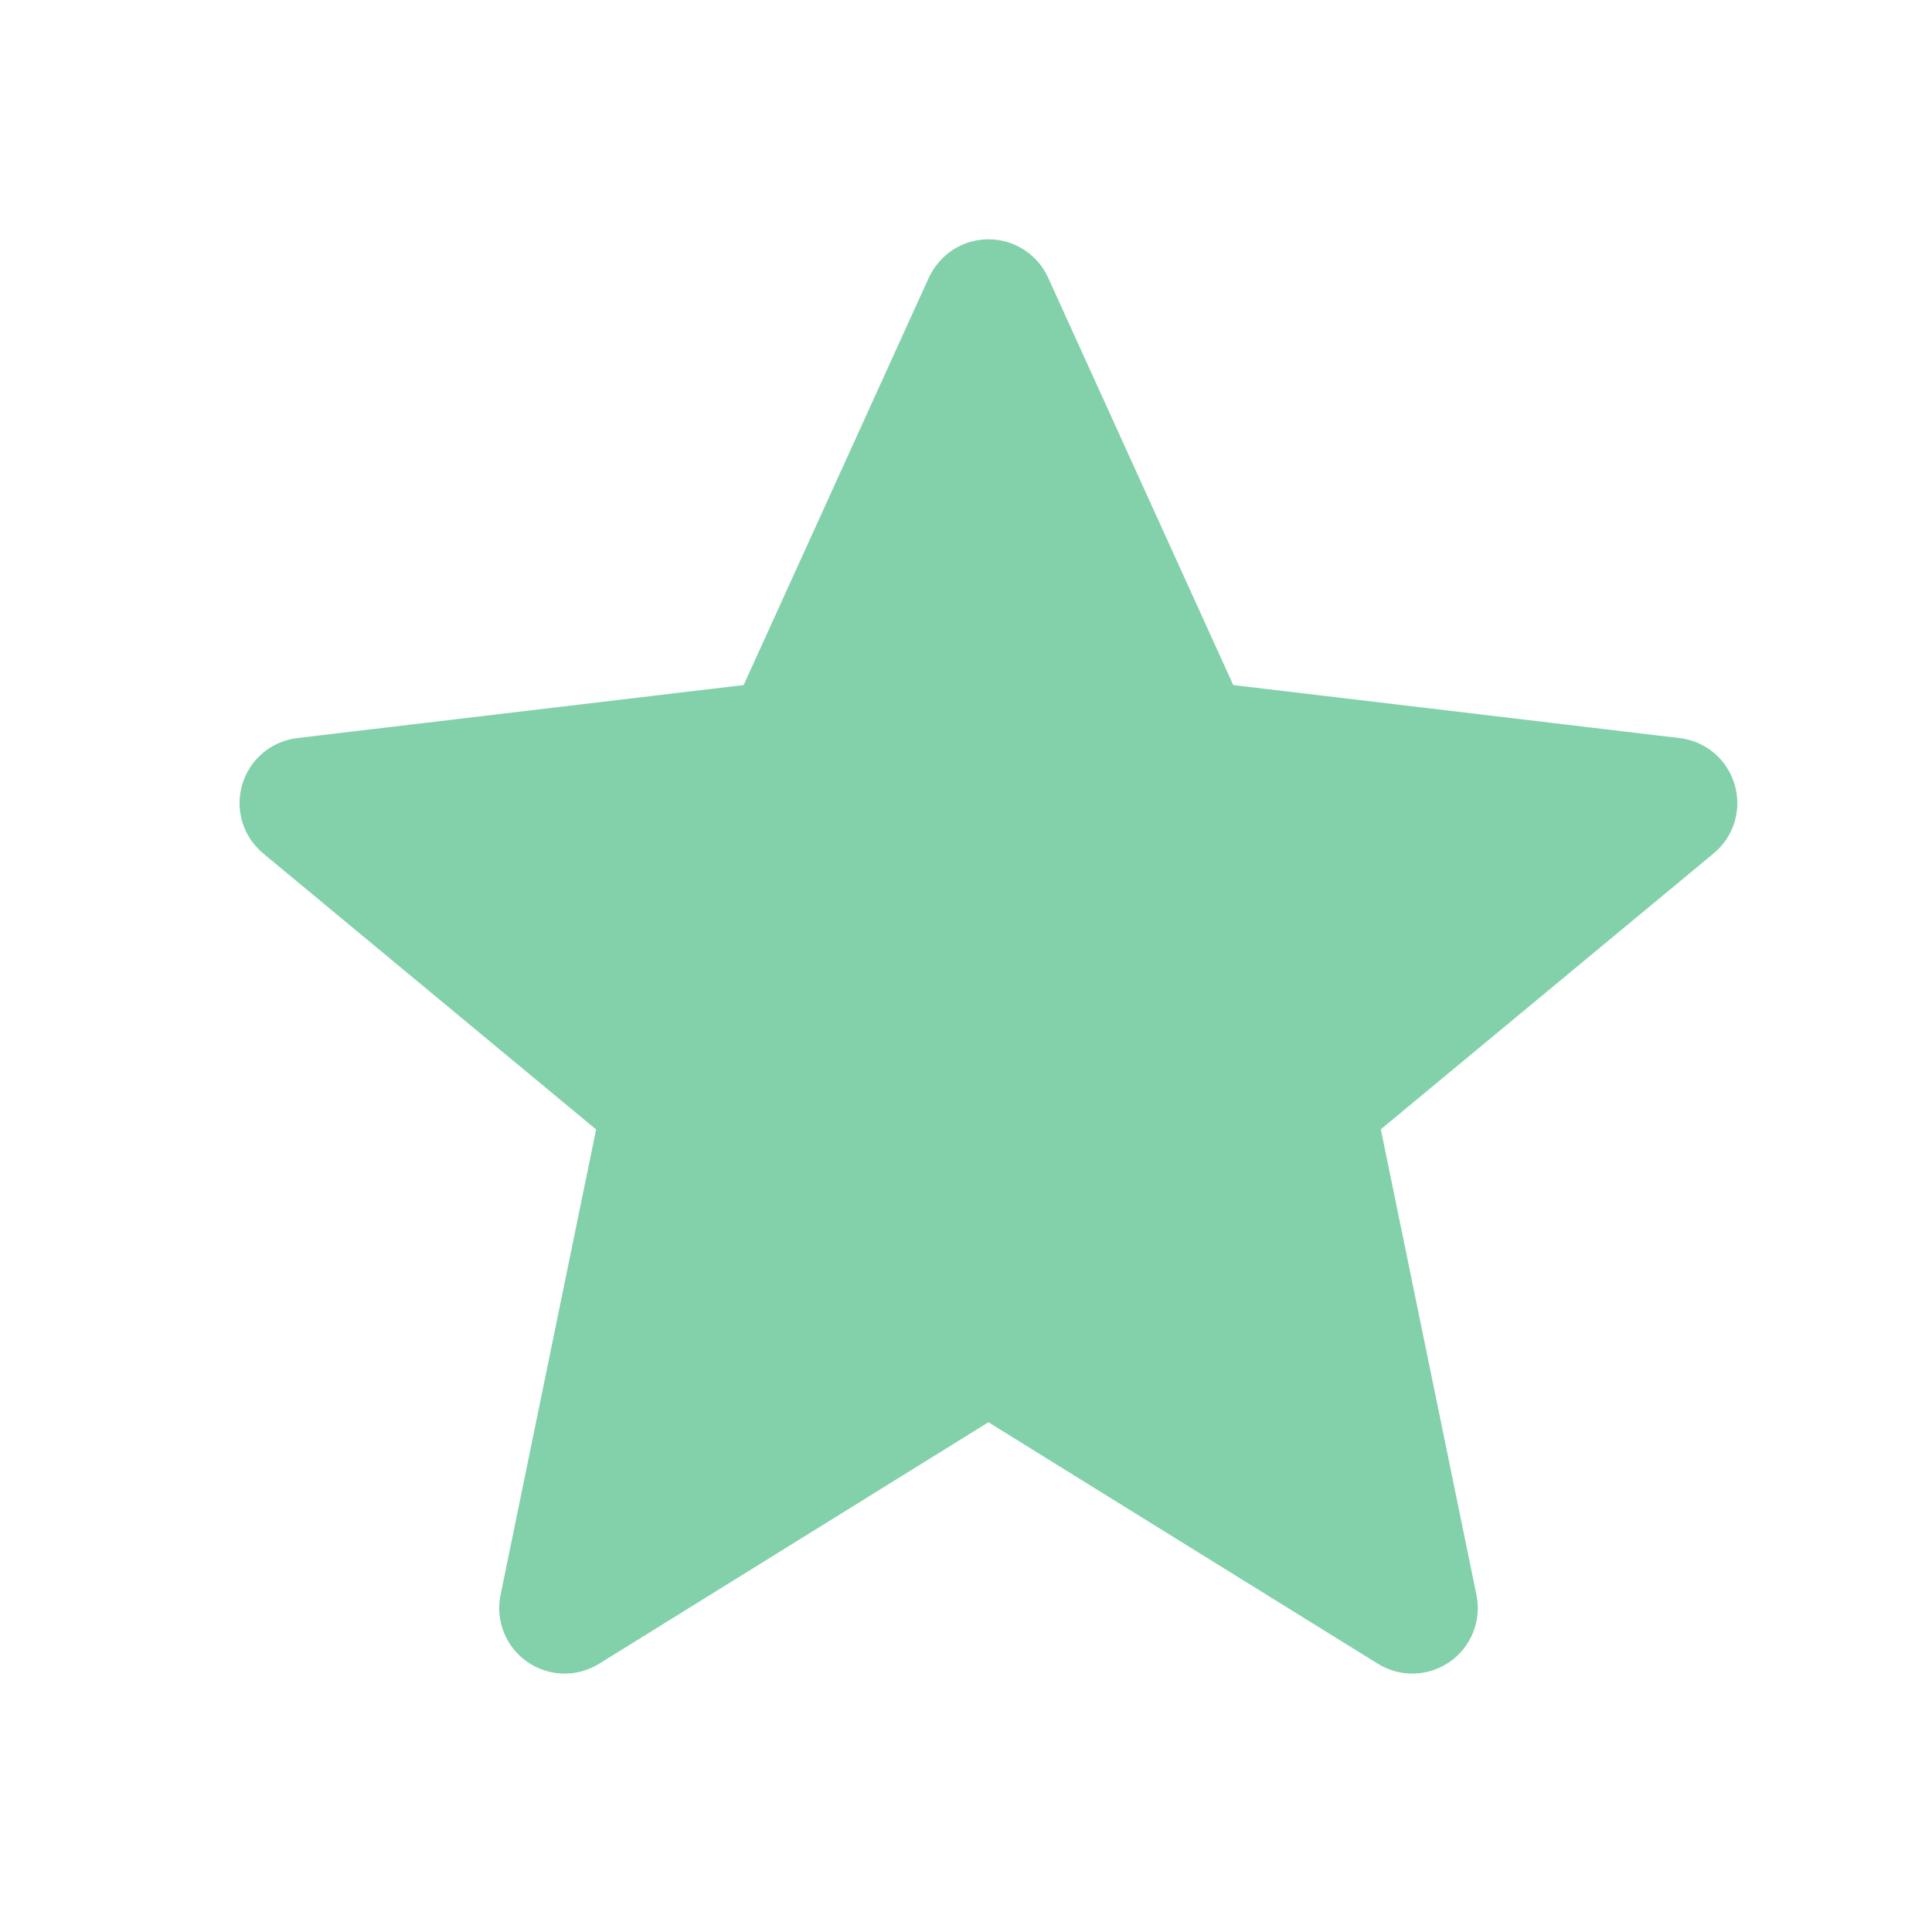
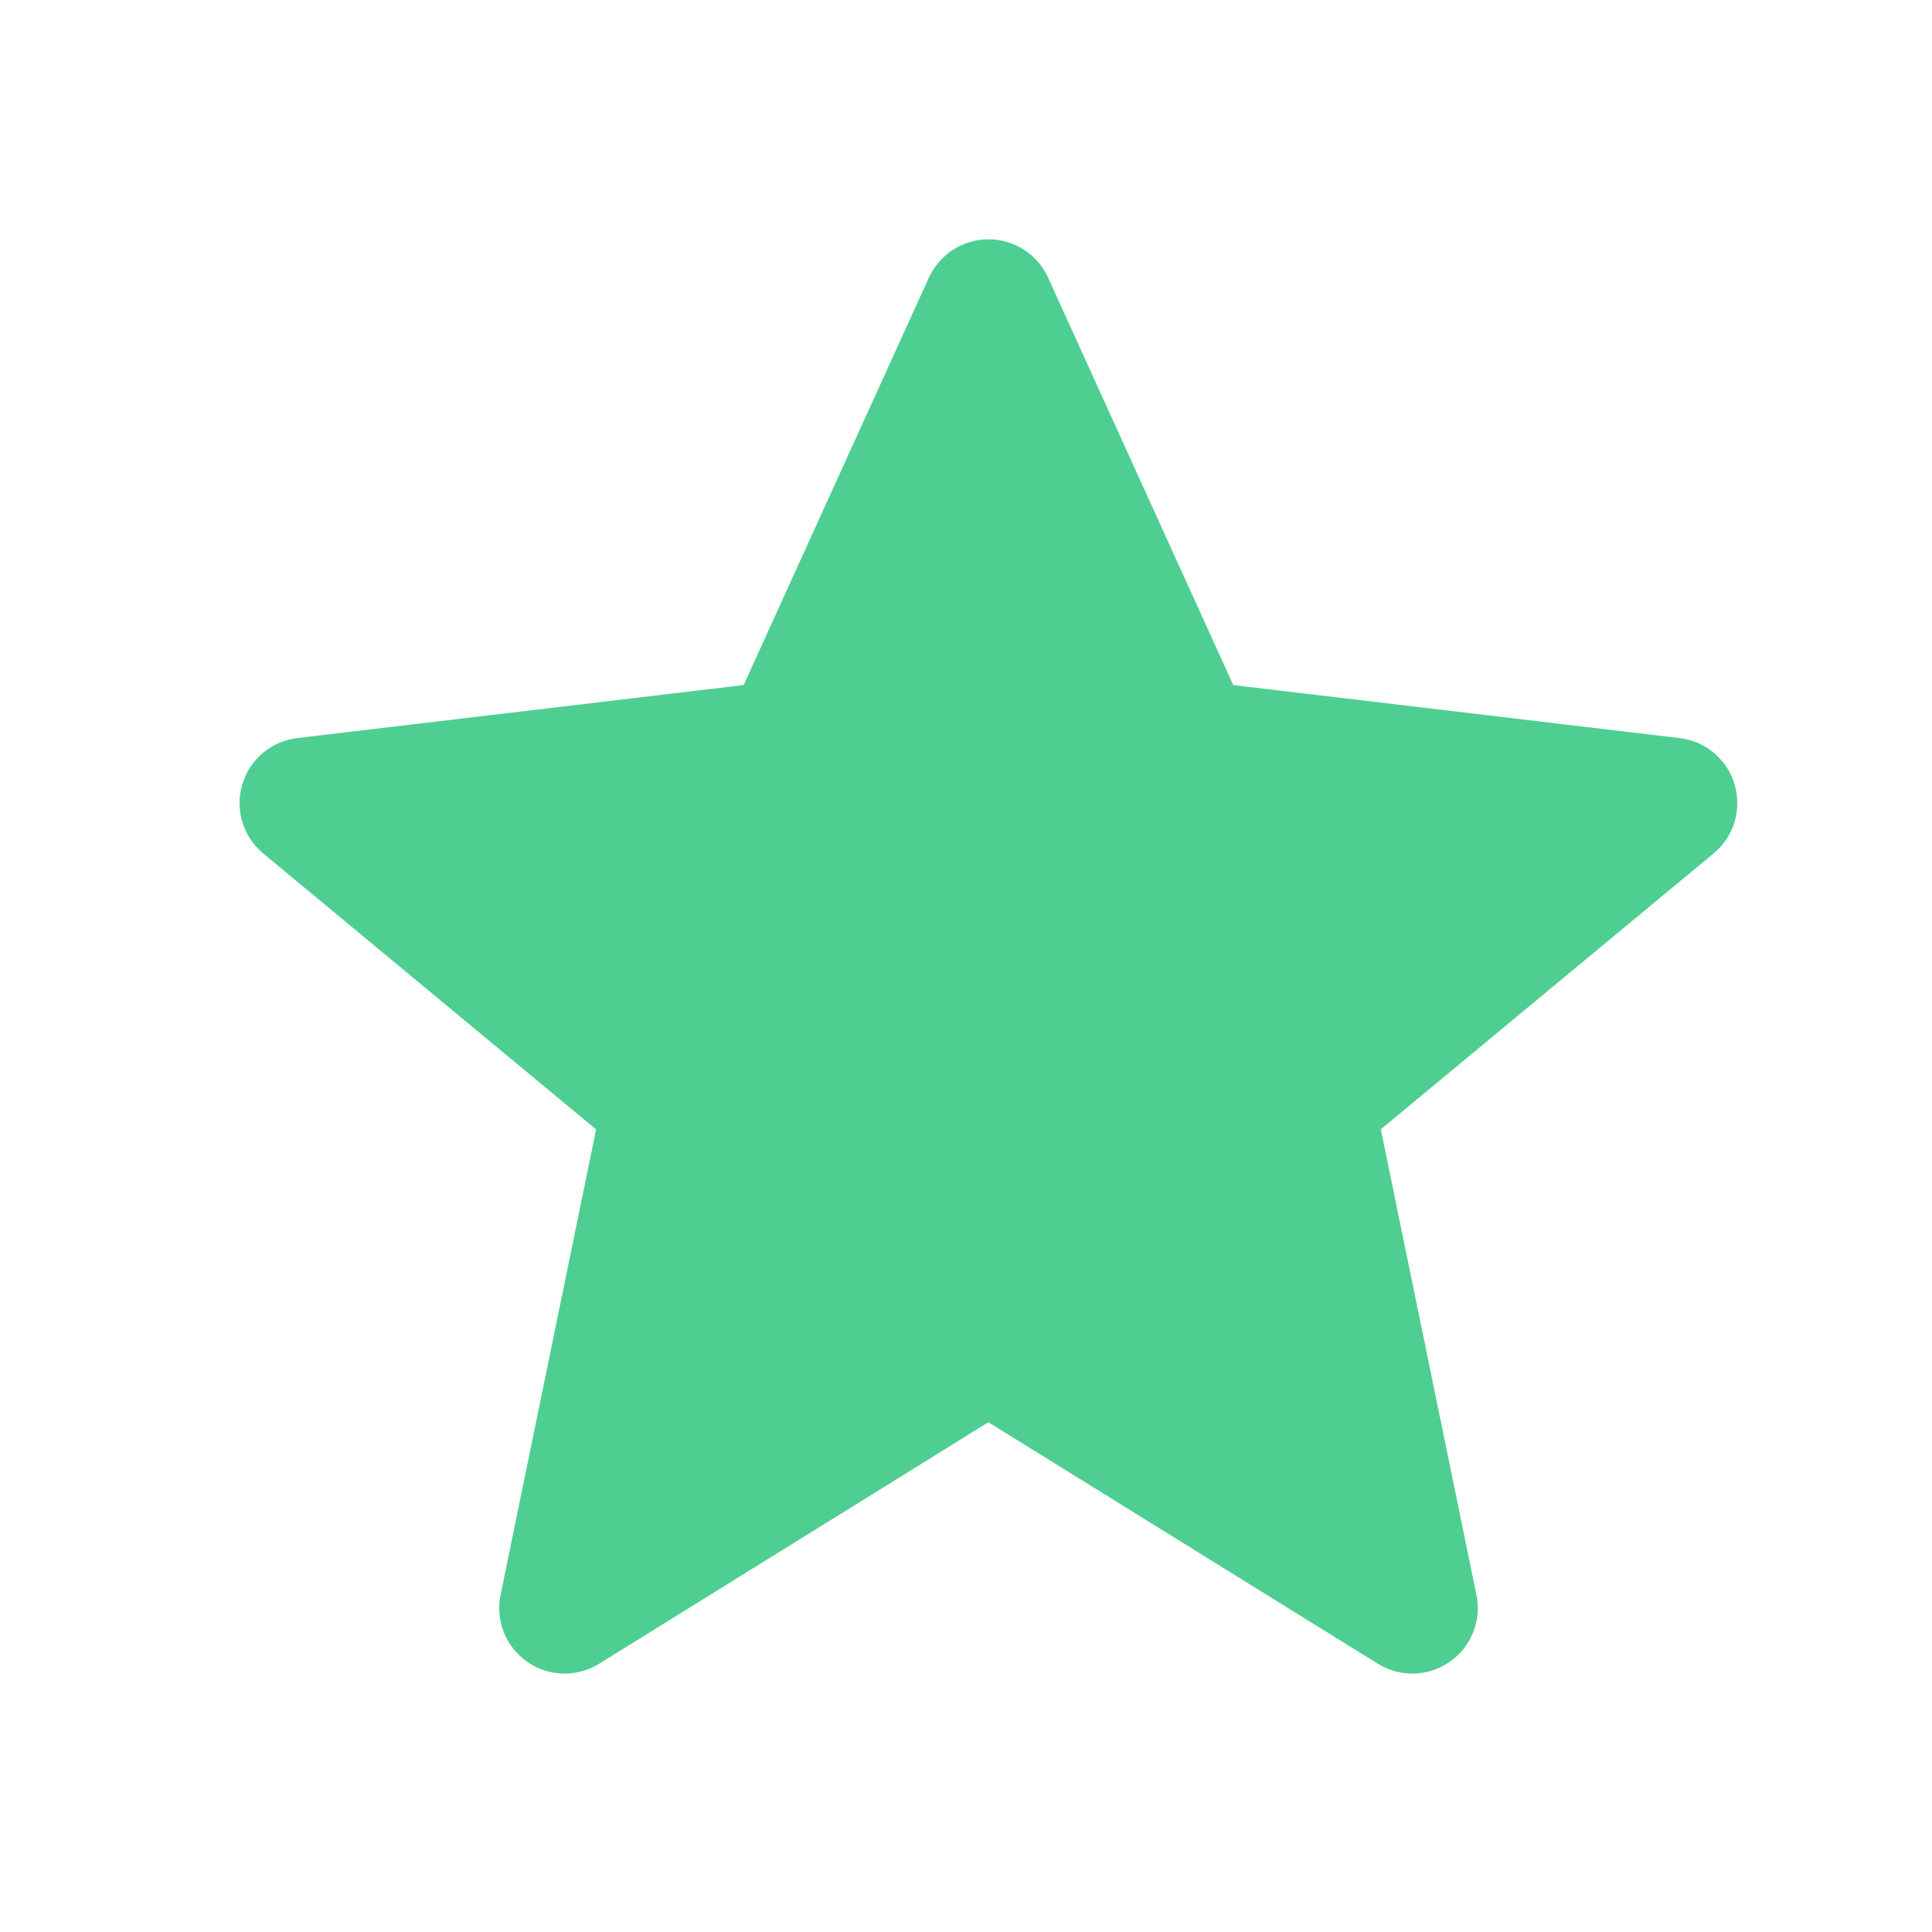
<svg xmlns="http://www.w3.org/2000/svg" width="40" height="40" viewBox="0 0 40 40" fill="none">
  <g id="Frame">
-     <path id="Vector" d="M19.973 6.085C20.016 5.99 20.086 5.91 20.173 5.853C20.261 5.797 20.363 5.767 20.466 5.767C20.571 5.767 20.672 5.797 20.76 5.853C20.848 5.91 20.917 5.99 20.96 6.085L24.857 14.66C24.895 14.745 24.955 14.818 25.03 14.873C25.106 14.928 25.194 14.963 25.287 14.973L34.676 16.088C35.15 16.143 35.327 16.738 34.96 17.043L27.943 22.86C27.867 22.923 27.81 23.006 27.778 23.099C27.746 23.192 27.739 23.292 27.76 23.388L29.772 33.185C29.793 33.289 29.784 33.397 29.745 33.495C29.705 33.594 29.638 33.679 29.551 33.739C29.464 33.8 29.361 33.834 29.255 33.837C29.149 33.84 29.045 33.811 28.955 33.755L20.75 28.667C20.664 28.613 20.565 28.585 20.464 28.585C20.363 28.585 20.264 28.613 20.178 28.667L11.976 33.755C11.886 33.811 11.782 33.84 11.676 33.837C11.57 33.834 11.467 33.8 11.38 33.739C11.293 33.679 11.226 33.594 11.187 33.495C11.148 33.397 11.138 33.289 11.16 33.185L13.171 23.388C13.191 23.292 13.185 23.192 13.152 23.099C13.12 23.007 13.062 22.924 12.986 22.862L5.97 17.045C5.888 16.977 5.827 16.887 5.796 16.785C5.765 16.683 5.764 16.575 5.795 16.473C5.825 16.371 5.884 16.28 5.966 16.211C6.048 16.143 6.147 16.1 6.253 16.088L15.643 14.973C15.736 14.963 15.824 14.928 15.899 14.873C15.975 14.818 16.035 14.745 16.073 14.66L19.971 6.085H19.973Z" fill="#82D1AB" stroke="#82D1AB" stroke-width="1.626" stroke-linejoin="round" />
+     <path id="Vector" d="M19.973 6.085C20.016 5.99 20.086 5.91 20.173 5.853C20.261 5.797 20.363 5.767 20.466 5.767C20.571 5.767 20.672 5.797 20.76 5.853C20.848 5.91 20.917 5.99 20.96 6.085L24.857 14.66C24.895 14.745 24.955 14.818 25.03 14.873C25.106 14.928 25.194 14.963 25.287 14.973L34.676 16.088C35.15 16.143 35.327 16.738 34.96 17.043L27.943 22.86C27.867 22.923 27.81 23.006 27.778 23.099C27.746 23.192 27.739 23.292 27.76 23.388L29.772 33.185C29.793 33.289 29.784 33.397 29.745 33.495C29.705 33.594 29.638 33.679 29.551 33.739C29.464 33.8 29.361 33.834 29.255 33.837C29.149 33.84 29.045 33.811 28.955 33.755L20.75 28.667C20.664 28.613 20.565 28.585 20.464 28.585C20.363 28.585 20.264 28.613 20.178 28.667L11.976 33.755C11.886 33.811 11.782 33.84 11.676 33.837C11.57 33.834 11.467 33.8 11.38 33.739C11.293 33.679 11.226 33.594 11.187 33.495C11.148 33.397 11.138 33.289 11.16 33.185L13.171 23.388C13.191 23.292 13.185 23.192 13.152 23.099C13.12 23.007 13.062 22.924 12.986 22.862L5.97 17.045C5.888 16.977 5.827 16.887 5.796 16.785C5.765 16.683 5.764 16.575 5.795 16.473C5.825 16.371 5.884 16.28 5.966 16.211C6.048 16.143 6.147 16.1 6.253 16.088L15.643 14.973C15.736 14.963 15.824 14.928 15.899 14.873C15.975 14.818 16.035 14.745 16.073 14.66L19.971 6.085H19.973Z" fill="#4ecf91" stroke="#4ecf91" stroke-width="1.626" stroke-linejoin="round" />
  </g>
</svg>
